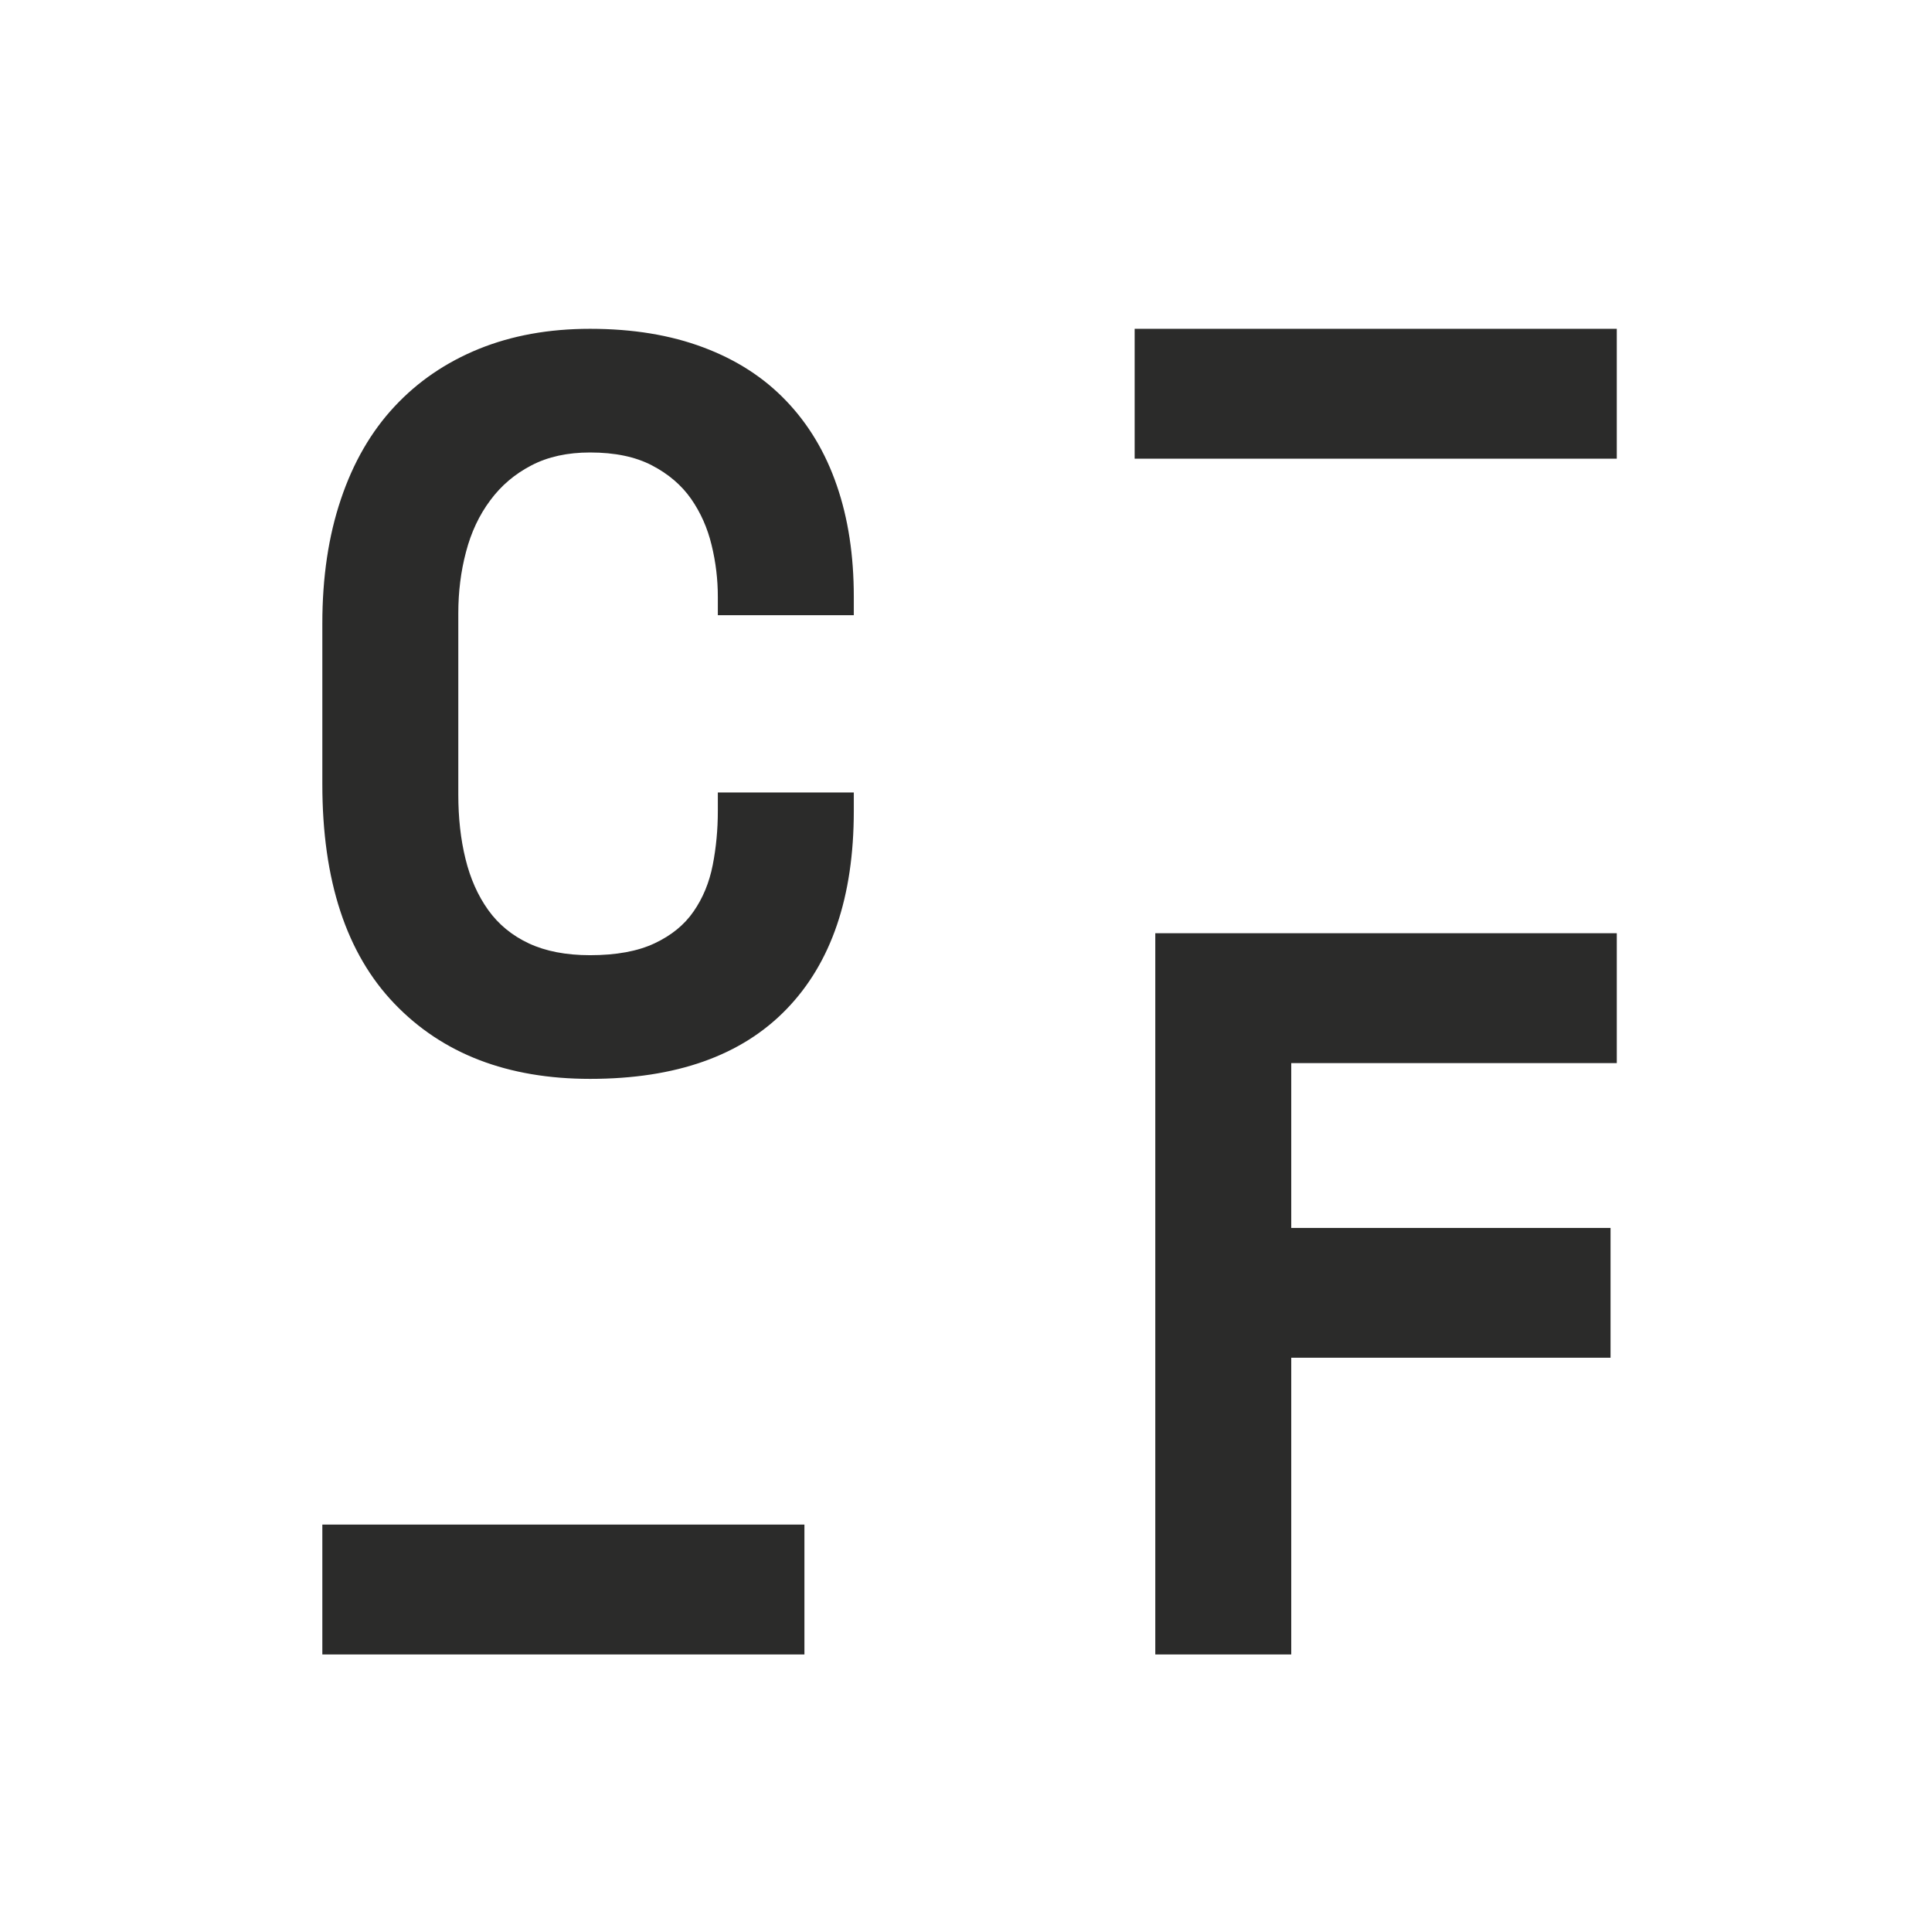
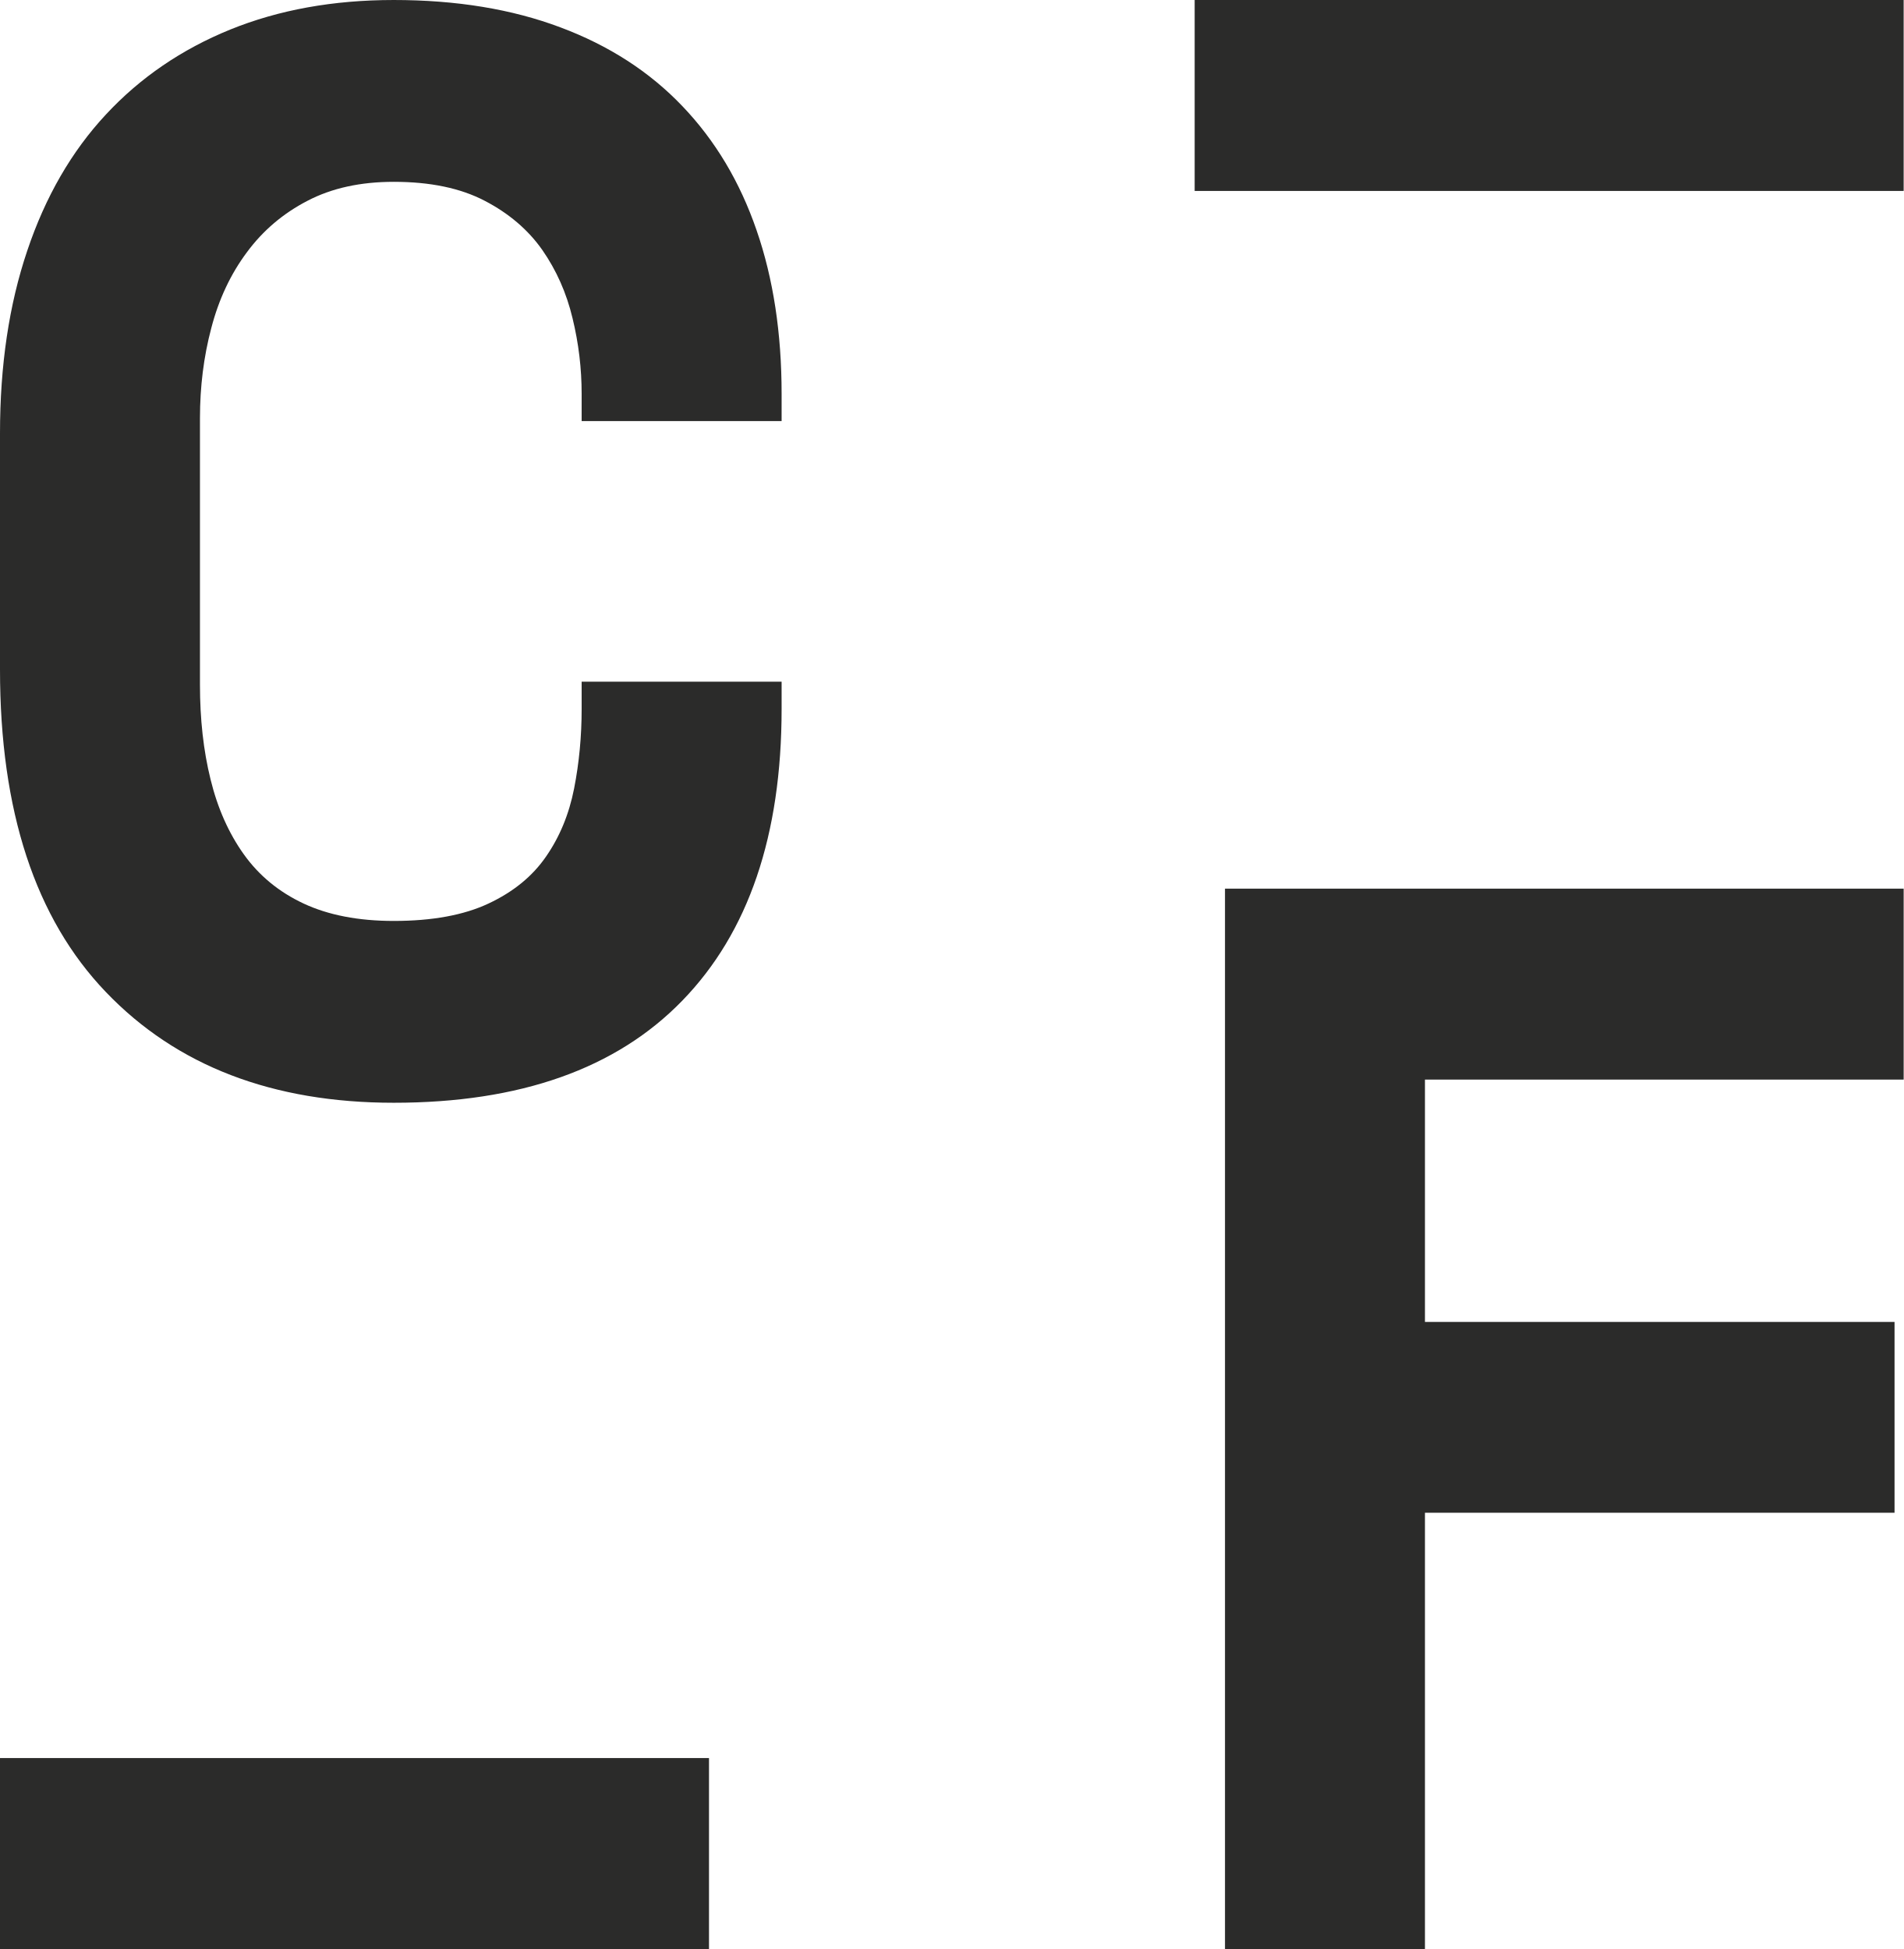
- <svg xmlns="http://www.w3.org/2000/svg" viewBox="0 0 387.427 391.931" height="391.931" width="387.427" xml:space="preserve" id="svg2" version="1.1">
+ <svg xmlns="http://www.w3.org/2000/svg" viewBox="0 0 262.638 268.924" height="268.924" width="262.638" xml:space="preserve" id="svg2" version="1.1">
  <defs id="defs6">
    <clipPath id="clipPath22" clipPathUnits="userSpaceOnUse">
      <path id="path20" d="M 0,293.948 H 290.57 V 0 H 0 Z" />
    </clipPath>
  </defs>
-   <g transform="matrix(1.333333,0,0,-1.333333,0,391.9307)" id="g10">
+   <g transform="matrix(1.333333,0,0,-1.333333,-65.40226,325.228)" id="g10">
    <path id="path12" style="fill:#2b2b2a;fill-opacity:1;fill-rule:nonzero;stroke:none" d="M 122.414,42.228 H 49.052 v 19.76 h 73.362 z" />
    <path id="path14" style="fill:#2b2b2a;fill-opacity:1;fill-rule:nonzero;stroke:none" d="m 246.03,224.161 h -73.362 v 19.76 h 73.362 z" />
    <g id="g16">
      <g clip-path="url(#clipPath22)" id="g18">
        <g transform="translate(89.7957,148.6176)" id="g24">
          <path id="path26" style="fill:#2b2b2a;fill-opacity:1;fill-rule:nonzero;stroke:none" d="m 0,0 c 3.98,0 7.246,0.6 9.797,1.798 2.564,1.2 4.555,2.82 5.957,4.861 1.416,2.041 2.386,4.388 2.909,7.054 0.523,2.666 0.778,5.409 0.778,8.228 V 24.76 H 40.132 V 21.941 C 40.132,8.878 36.713,-1.187 29.863,-8.241 23.025,-15.295 13.063,-18.816 0,-18.816 c -12.539,0 -22.464,3.815 -29.773,11.442 -7.323,7.629 -10.971,18.752 -10.971,33.384 v 24.454 c 0,7.004 0.931,13.306 2.819,18.892 1.875,5.588 4.593,10.295 8.152,14.109 3.545,3.814 7.832,6.736 12.845,8.777 5.027,2.041 10.664,3.061 16.928,3.061 6.48,0 12.233,-0.944 17.247,-2.832 5.013,-1.875 9.223,-4.592 12.616,-8.151 3.393,-3.546 5.957,-7.833 7.679,-12.846 1.735,-5.013 2.59,-10.664 2.59,-16.928 V 51.727 H 19.441 v 2.819 c 0,2.603 -0.306,5.218 -0.944,7.833 -0.625,2.615 -1.671,4.962 -3.125,7.054 -1.468,2.092 -3.457,3.789 -5.958,5.09 -2.513,1.314 -5.65,1.964 -9.414,1.964 -3.444,0 -6.416,-0.65 -8.93,-1.964 -2.512,-1.301 -4.604,-3.074 -6.262,-5.319 -1.685,-2.258 -2.91,-4.861 -3.688,-7.846 -0.79,-2.972 -1.173,-6.085 -1.173,-9.325 V 24.441 c 0,-3.546 0.357,-6.812 1.097,-9.797 0.727,-2.972 1.875,-5.561 3.444,-7.756 1.57,-2.194 3.623,-3.89 6.187,-5.09 C -6.761,0.6 -3.648,0 0,0" />
        </g>
        <g transform="translate(175.8064,151.9594)" id="g28">
          <path id="path30" style="fill:#2b2b2a;fill-opacity:1;fill-rule:nonzero;stroke:none" d="M 0,0 H 70.224 V -19.76 H 20.69 V -44.839 H 69.28 V -64.586 H 20.69 v -45.145 H 0 Z" />
        </g>
      </g>
    </g>
  </g>
</svg>
